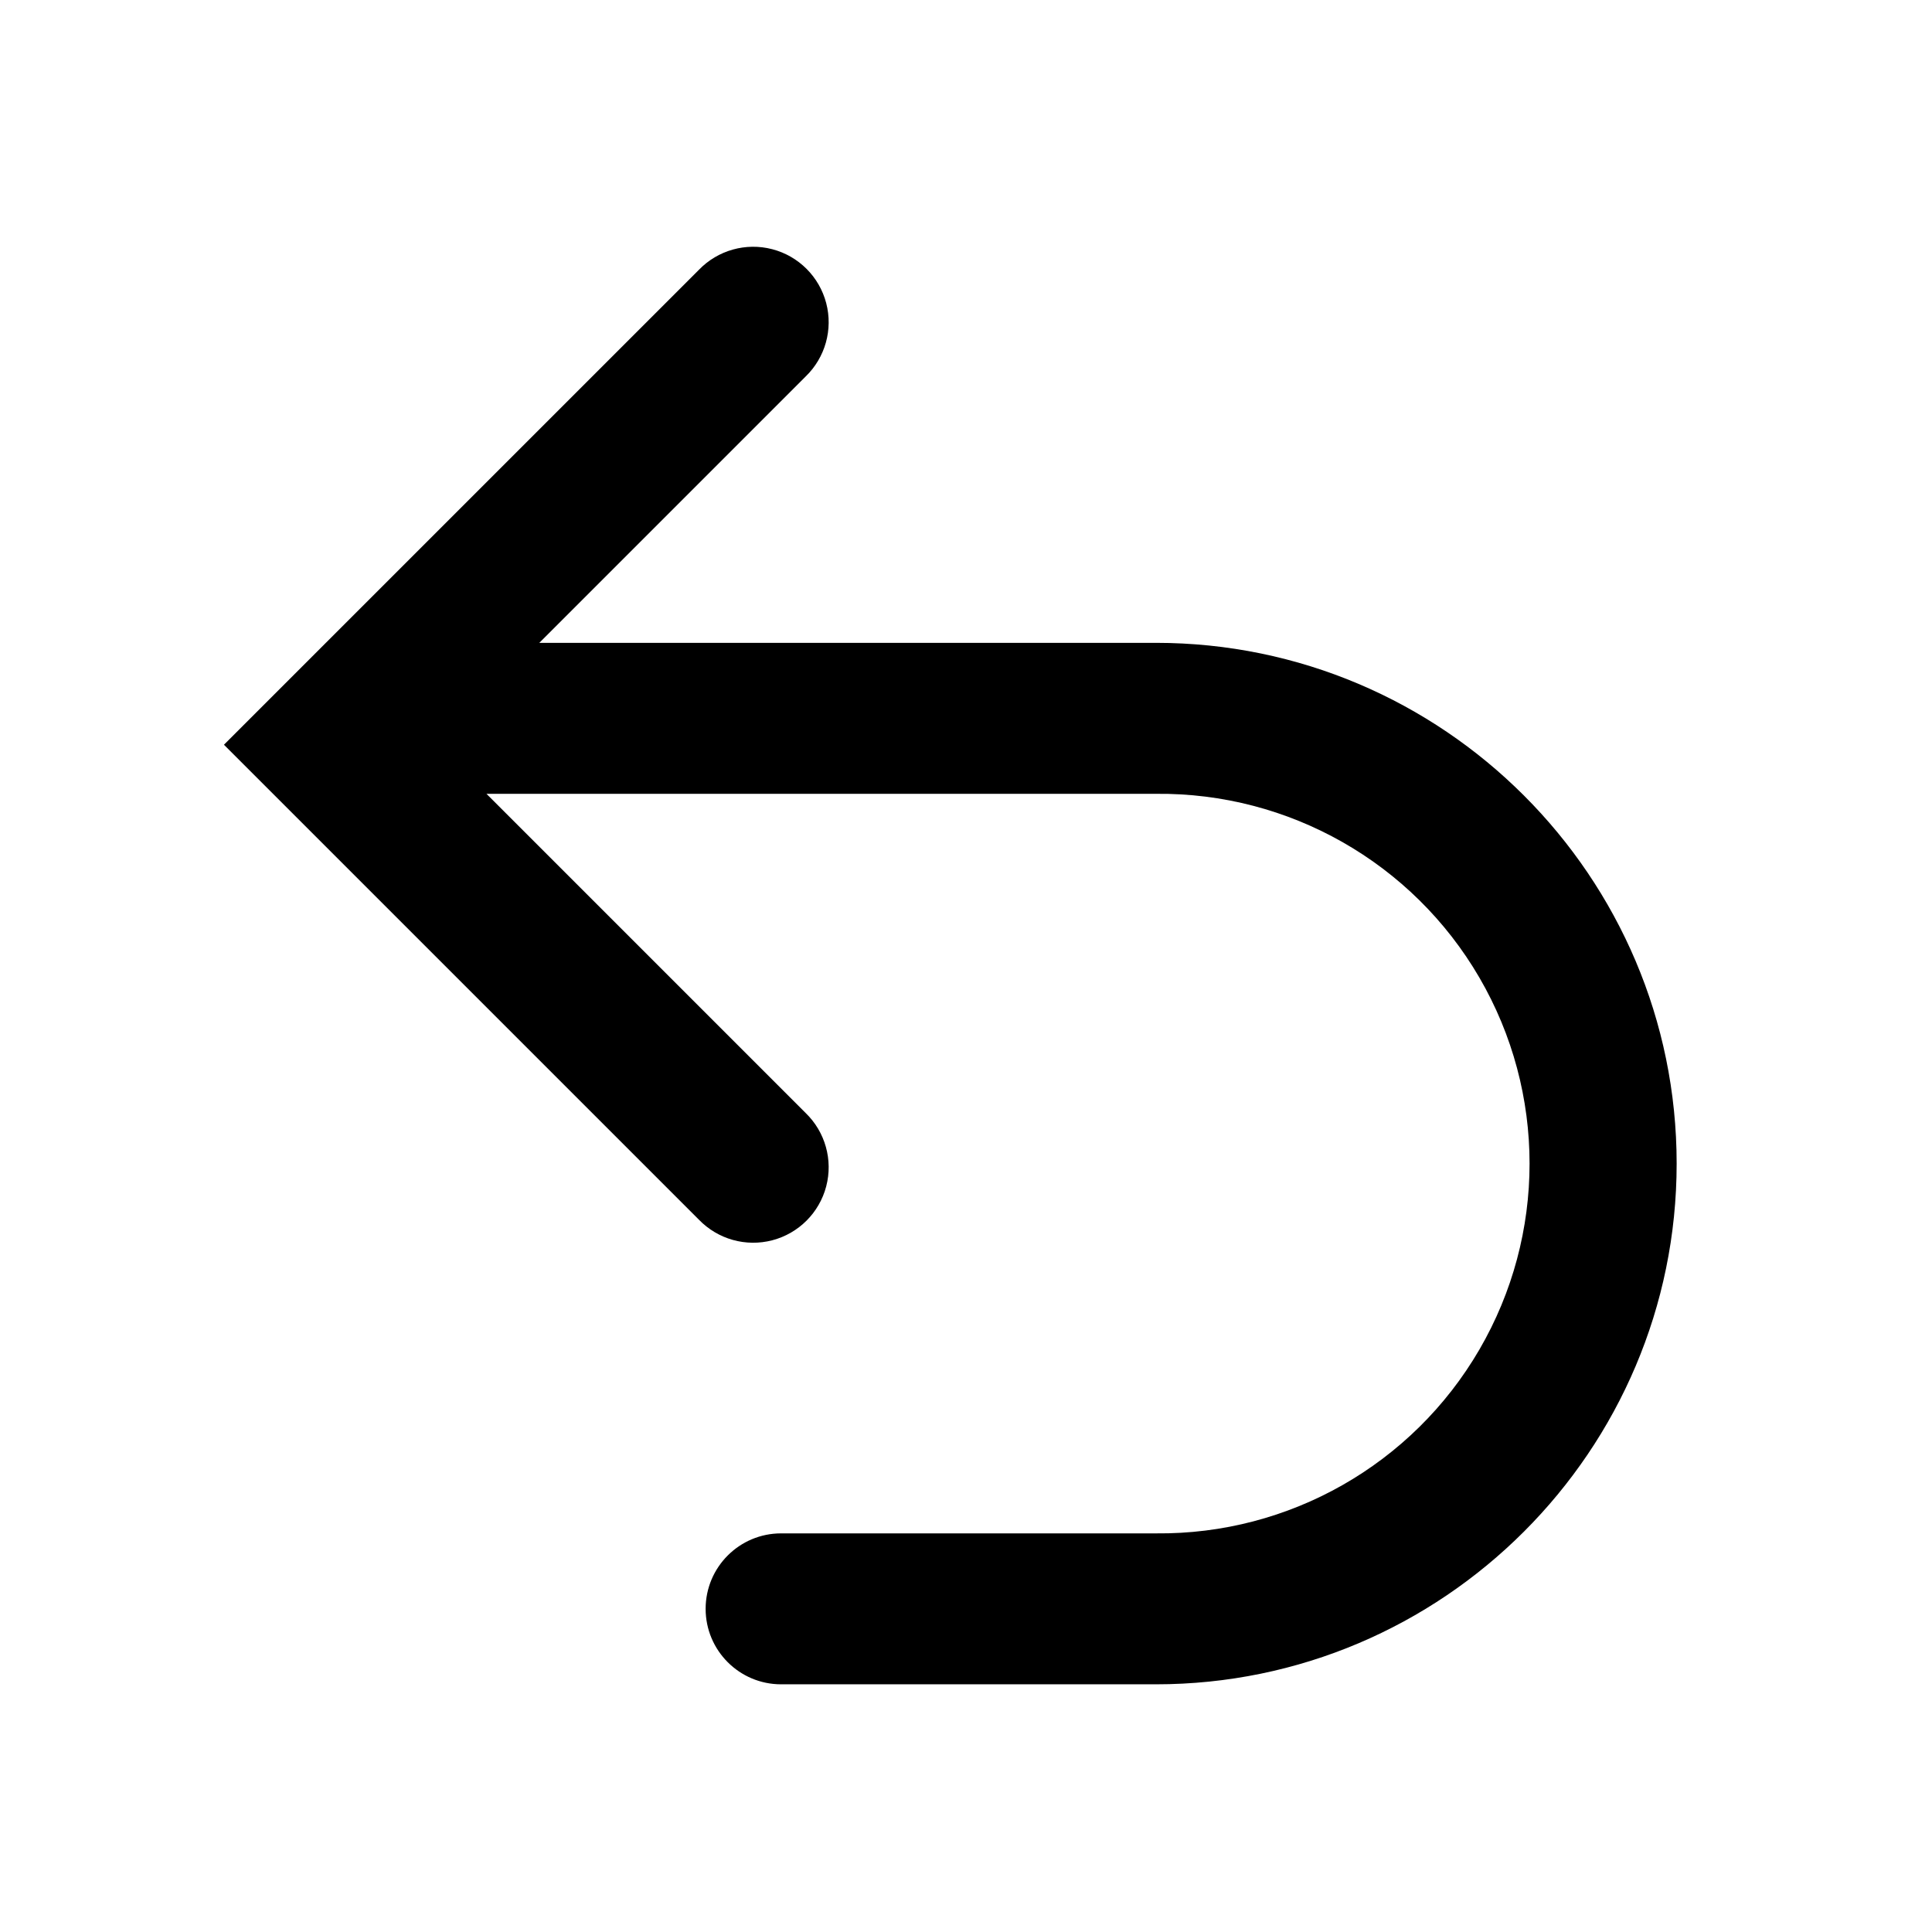
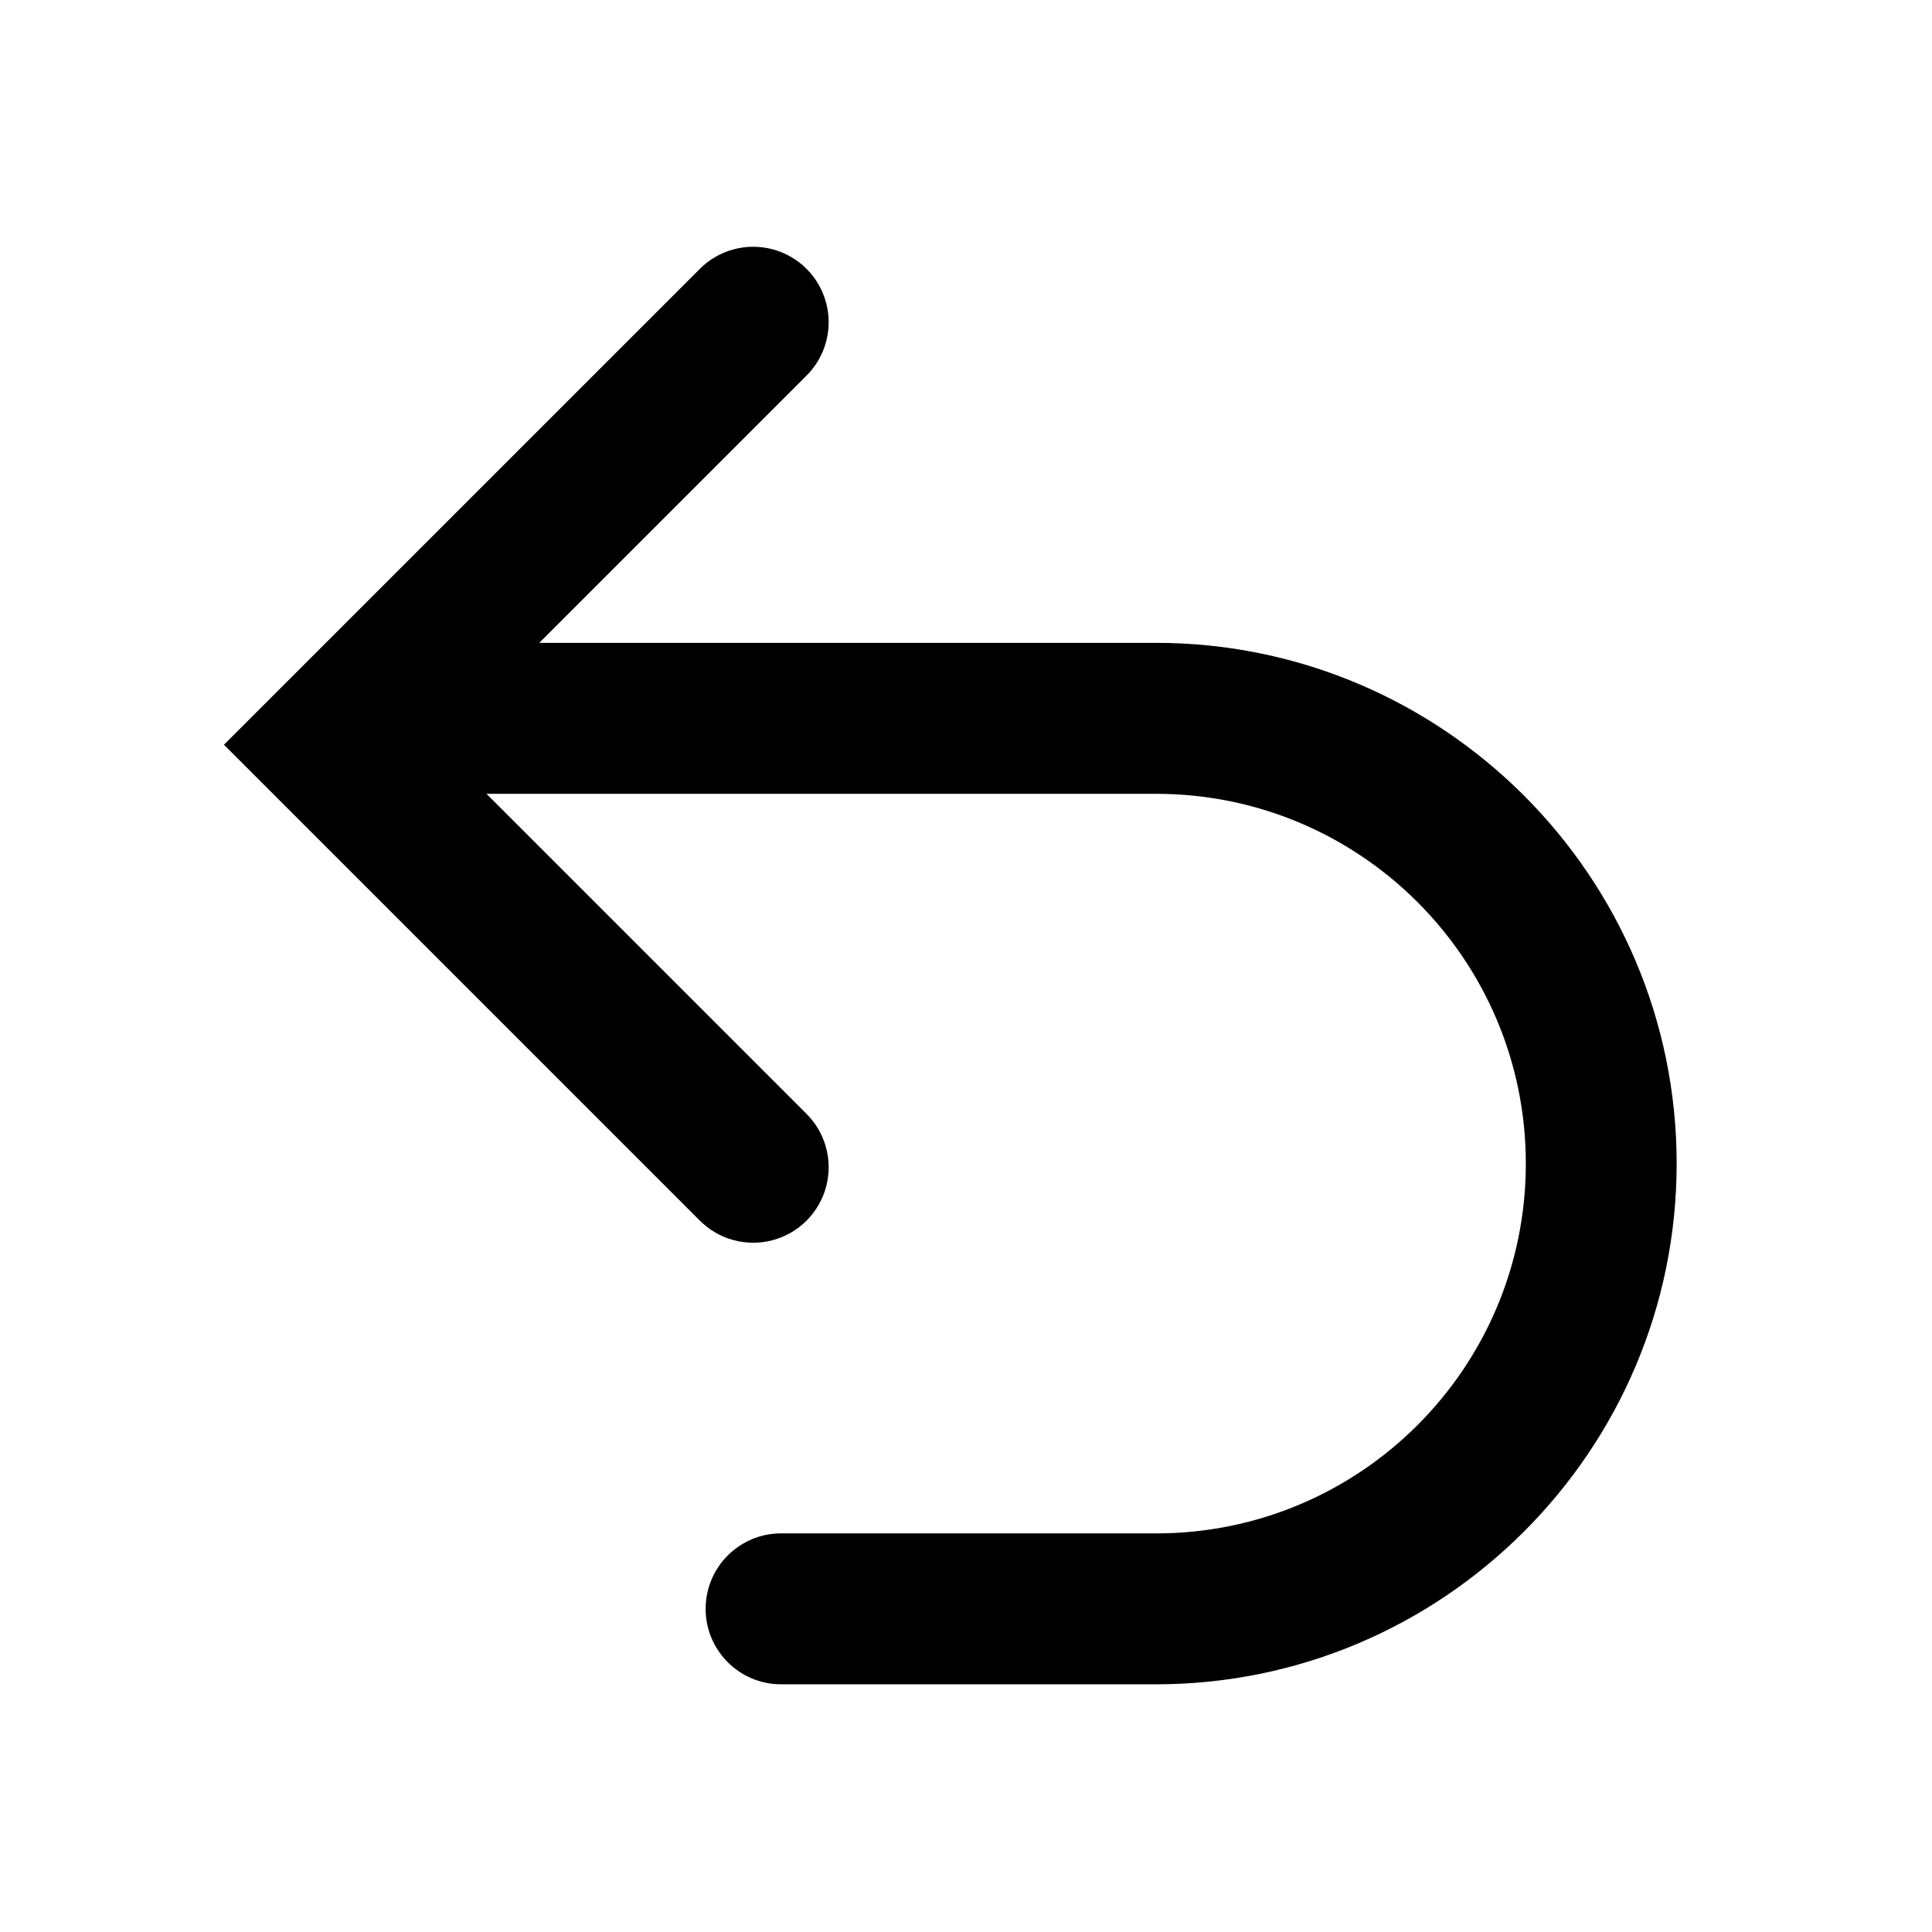
- <svg xmlns="http://www.w3.org/2000/svg" width="512" height="512" viewBox="0 0 512 512">
-   <path d="M306.36,406.36H207a20,20,0,1,0,0,40h99.33c76.09,0,138-61.91,138-138s-61.91-138-138-138H142.92L213.5,99.78A20,20,0,1,0,185.22,71.5L59.35,197.36,185.22,323.23a20,20,0,1,0,28.28-28.28l-84.58-84.58H306.36A98,98,0,1,1,306.36,406.36Z" />
+ <svg xmlns="http://www.w3.org/2000/svg" viewBox="0 0 512 512">
+   <path d="M306.36,406.36H207a20,20,0,1,0,0,40h99.33c76.09,0,138-61.91,138-138s-61.91-138-138-138H142.92L213.5,99.78A20,20,0,1,0,185.22,71.5L59.35,197.36,185.22,323.23a20,20,0,1,0,28.28-28.28l-84.58-84.58H306.36a98,98,0,1,1,0,196Z" />
</svg>
